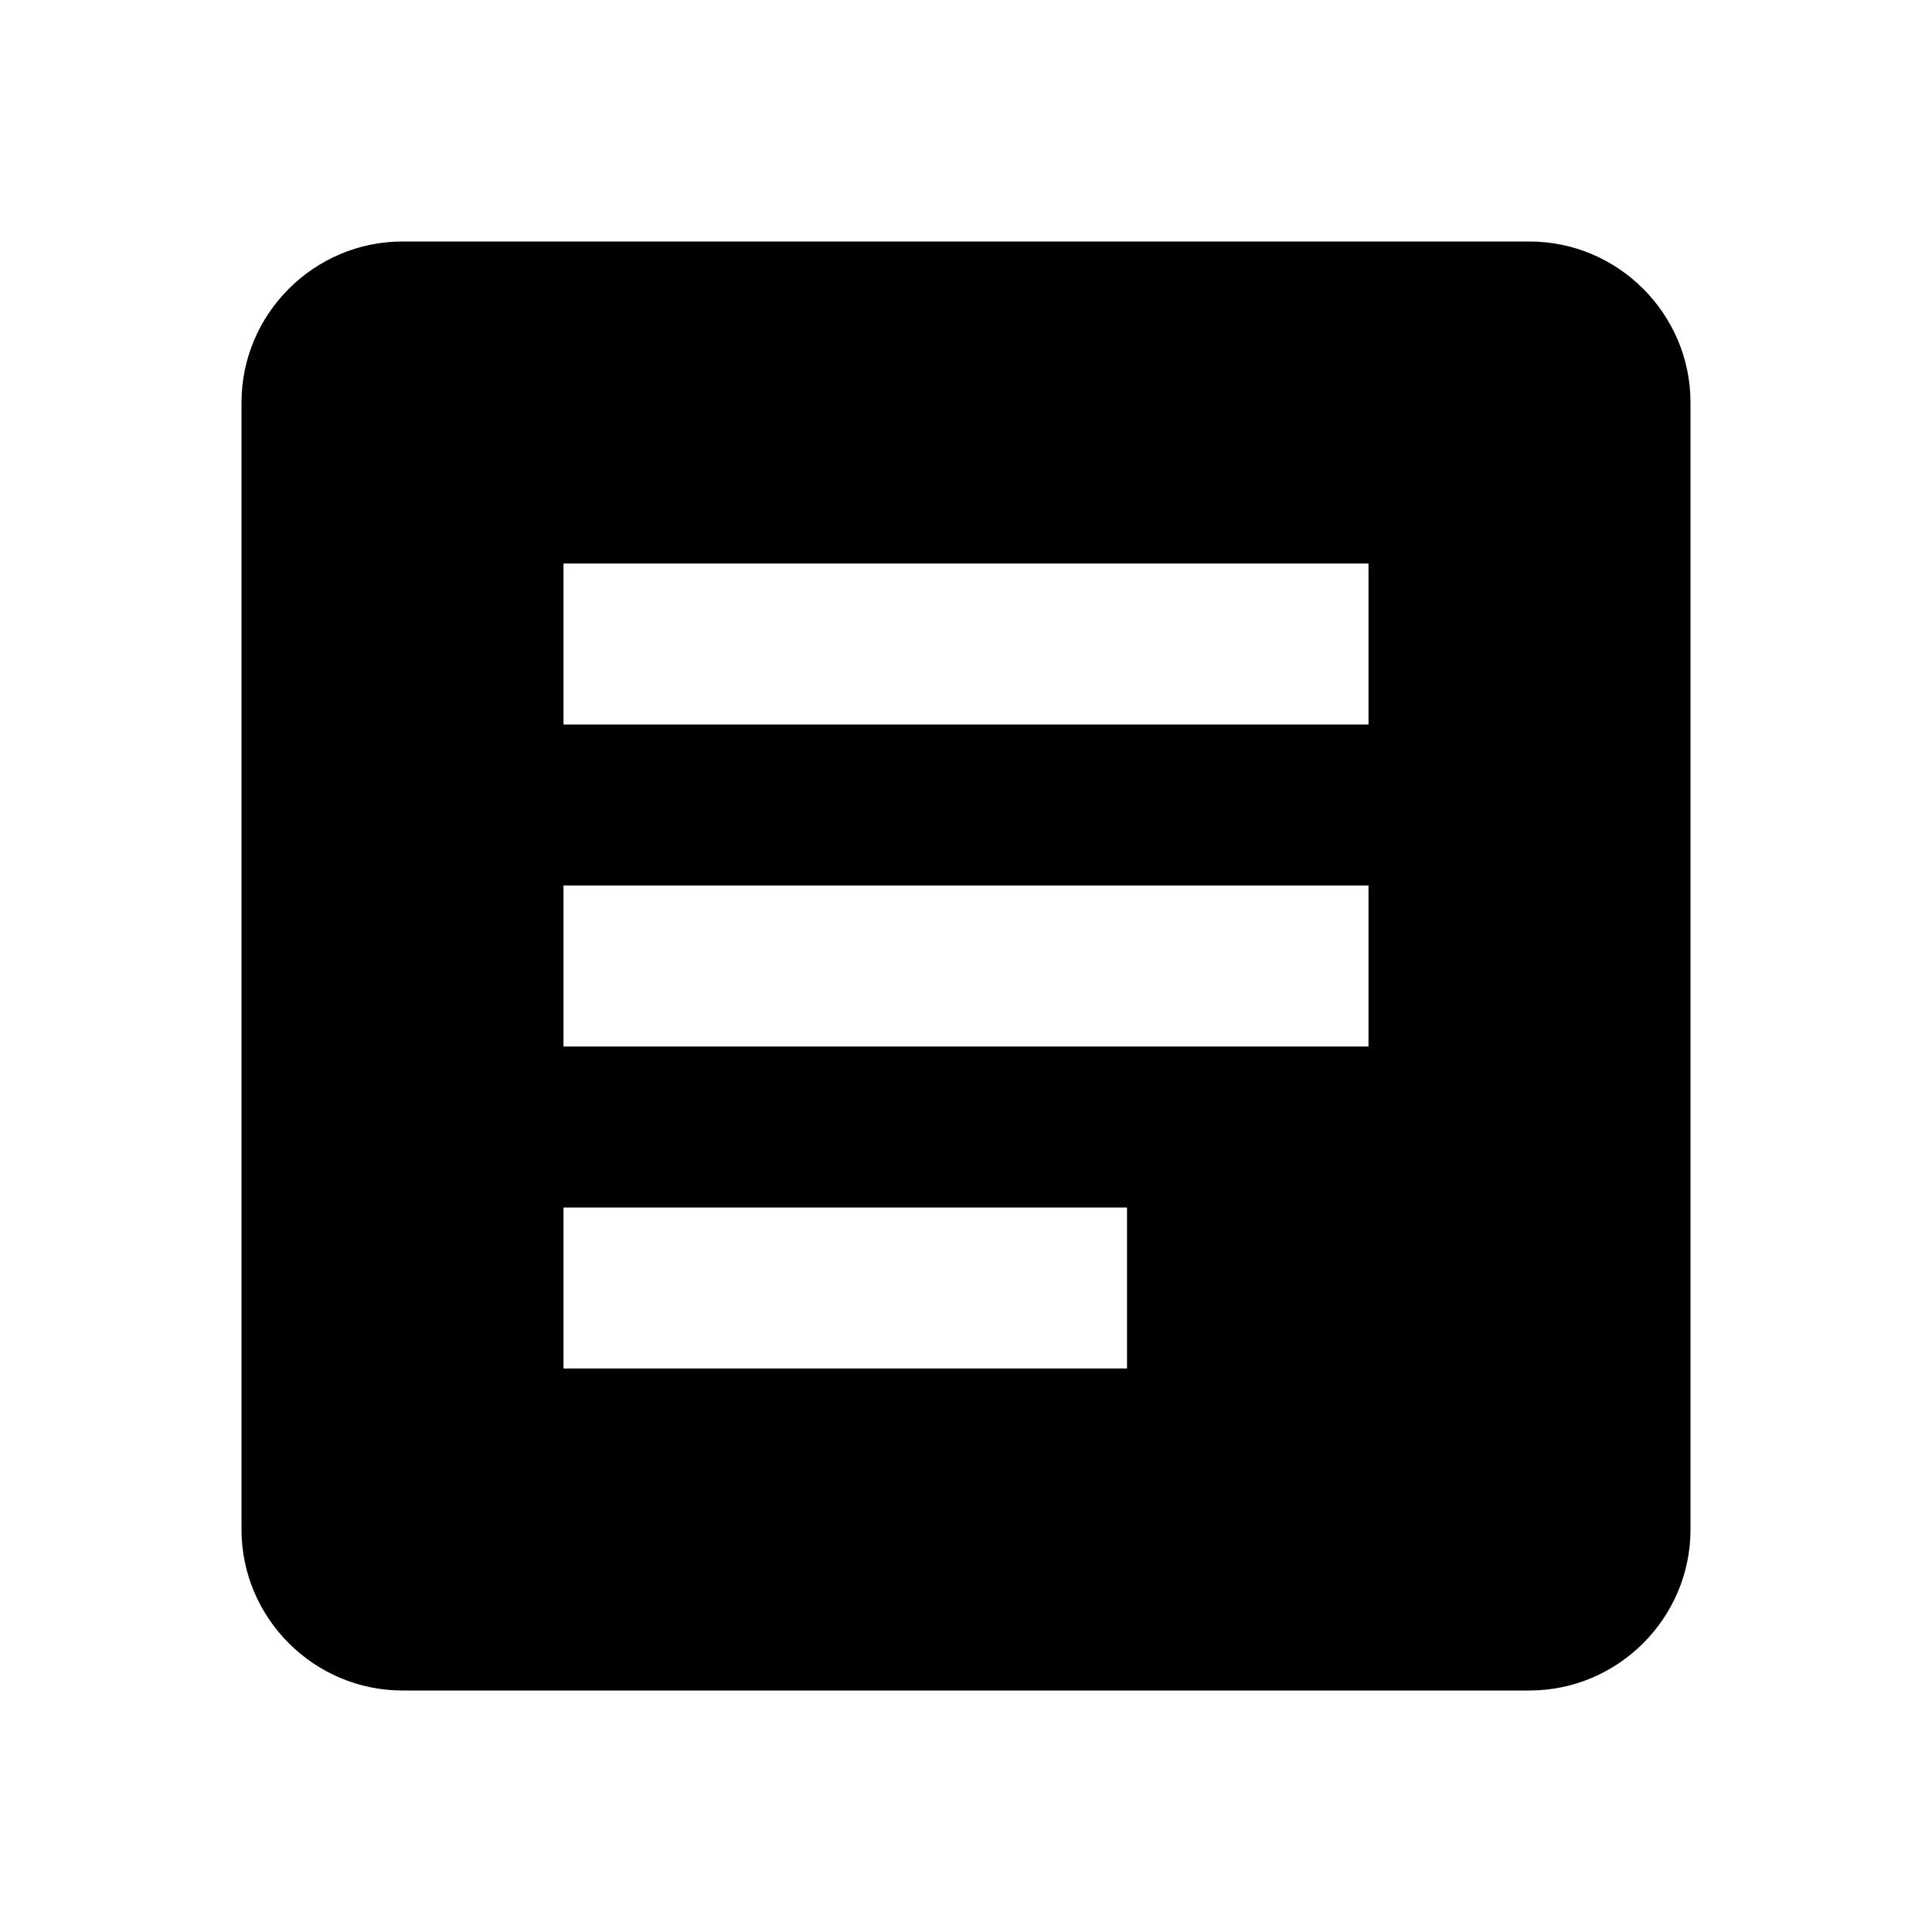
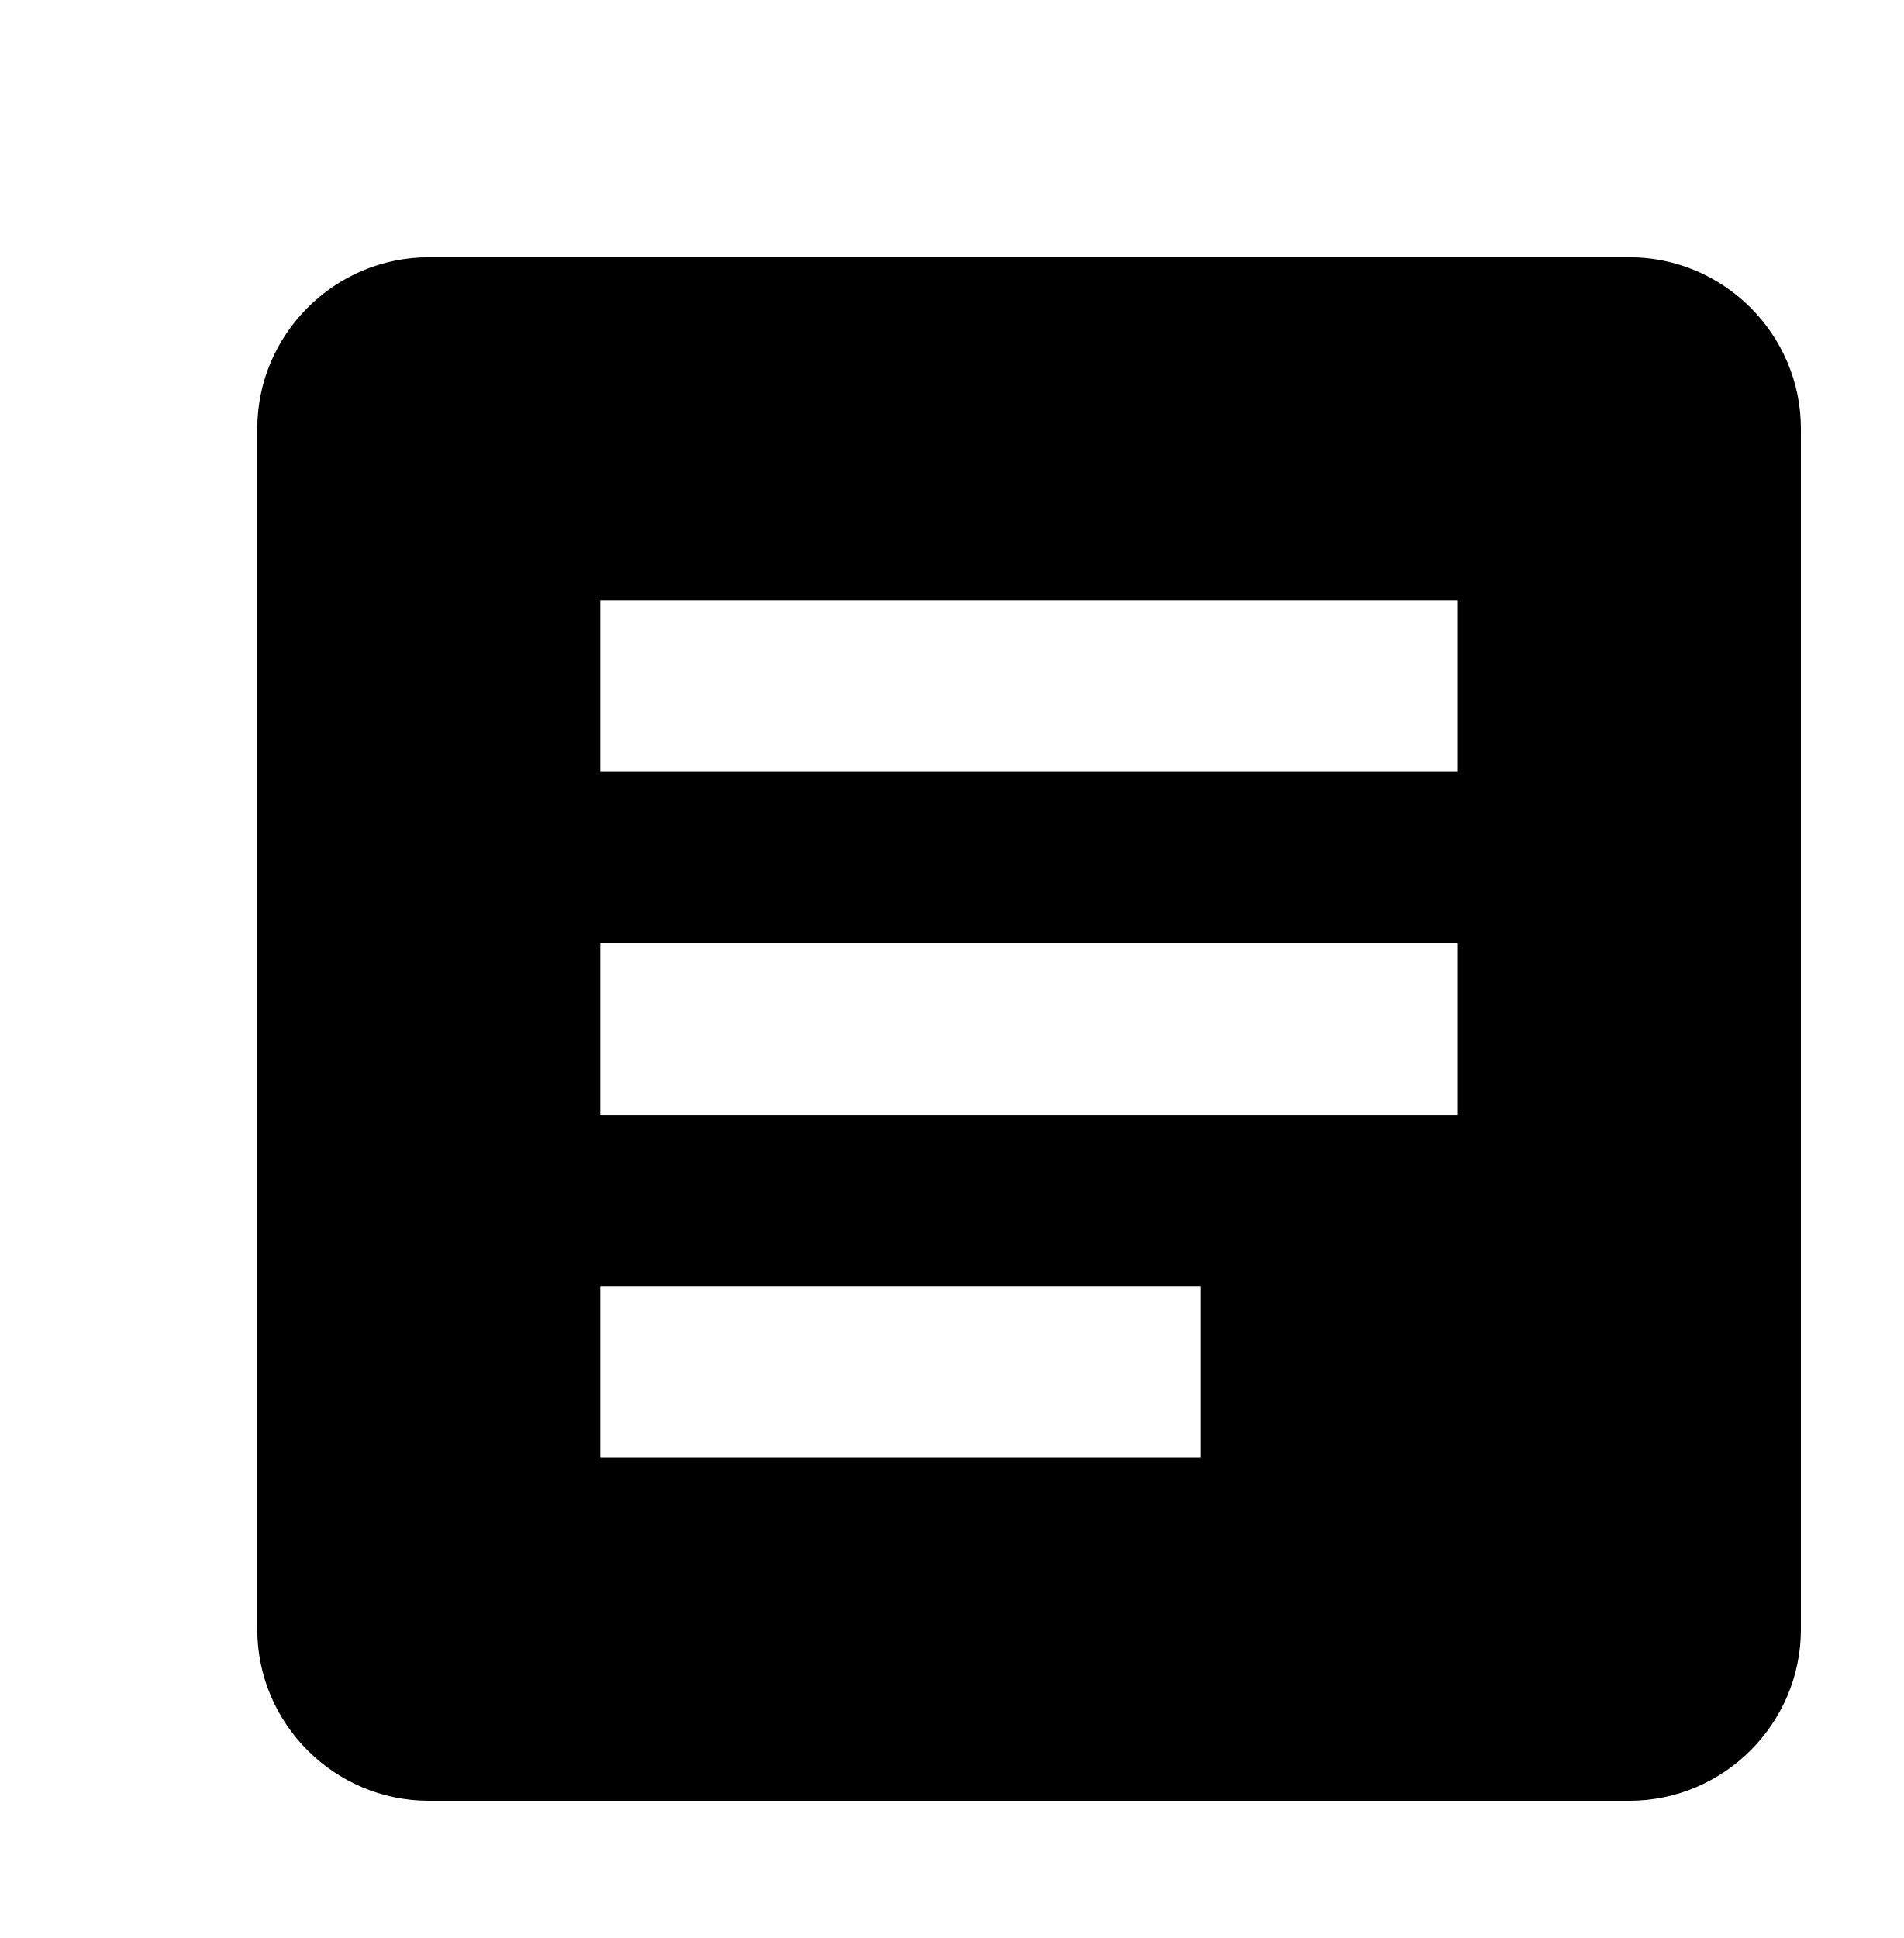
- <svg xmlns="http://www.w3.org/2000/svg" height="24" width="24">
+ <svg xmlns="http://www.w3.org/2000/svg" height="22.6" width="22.2">
  <path d="M0 0h24v24H0z" fill="none" />
  <path d="M19 3H5c-1.1 0-2 .9-2 2v14c0 1.1.9 2 2 2h14c1.1 0 2-.9 2-2V5c0-1.1-.9-2-2-2zm-5 14H7v-2h7v2zm3-4H7v-2h10v2zm0-4H7V7h10v2z" />
</svg>
